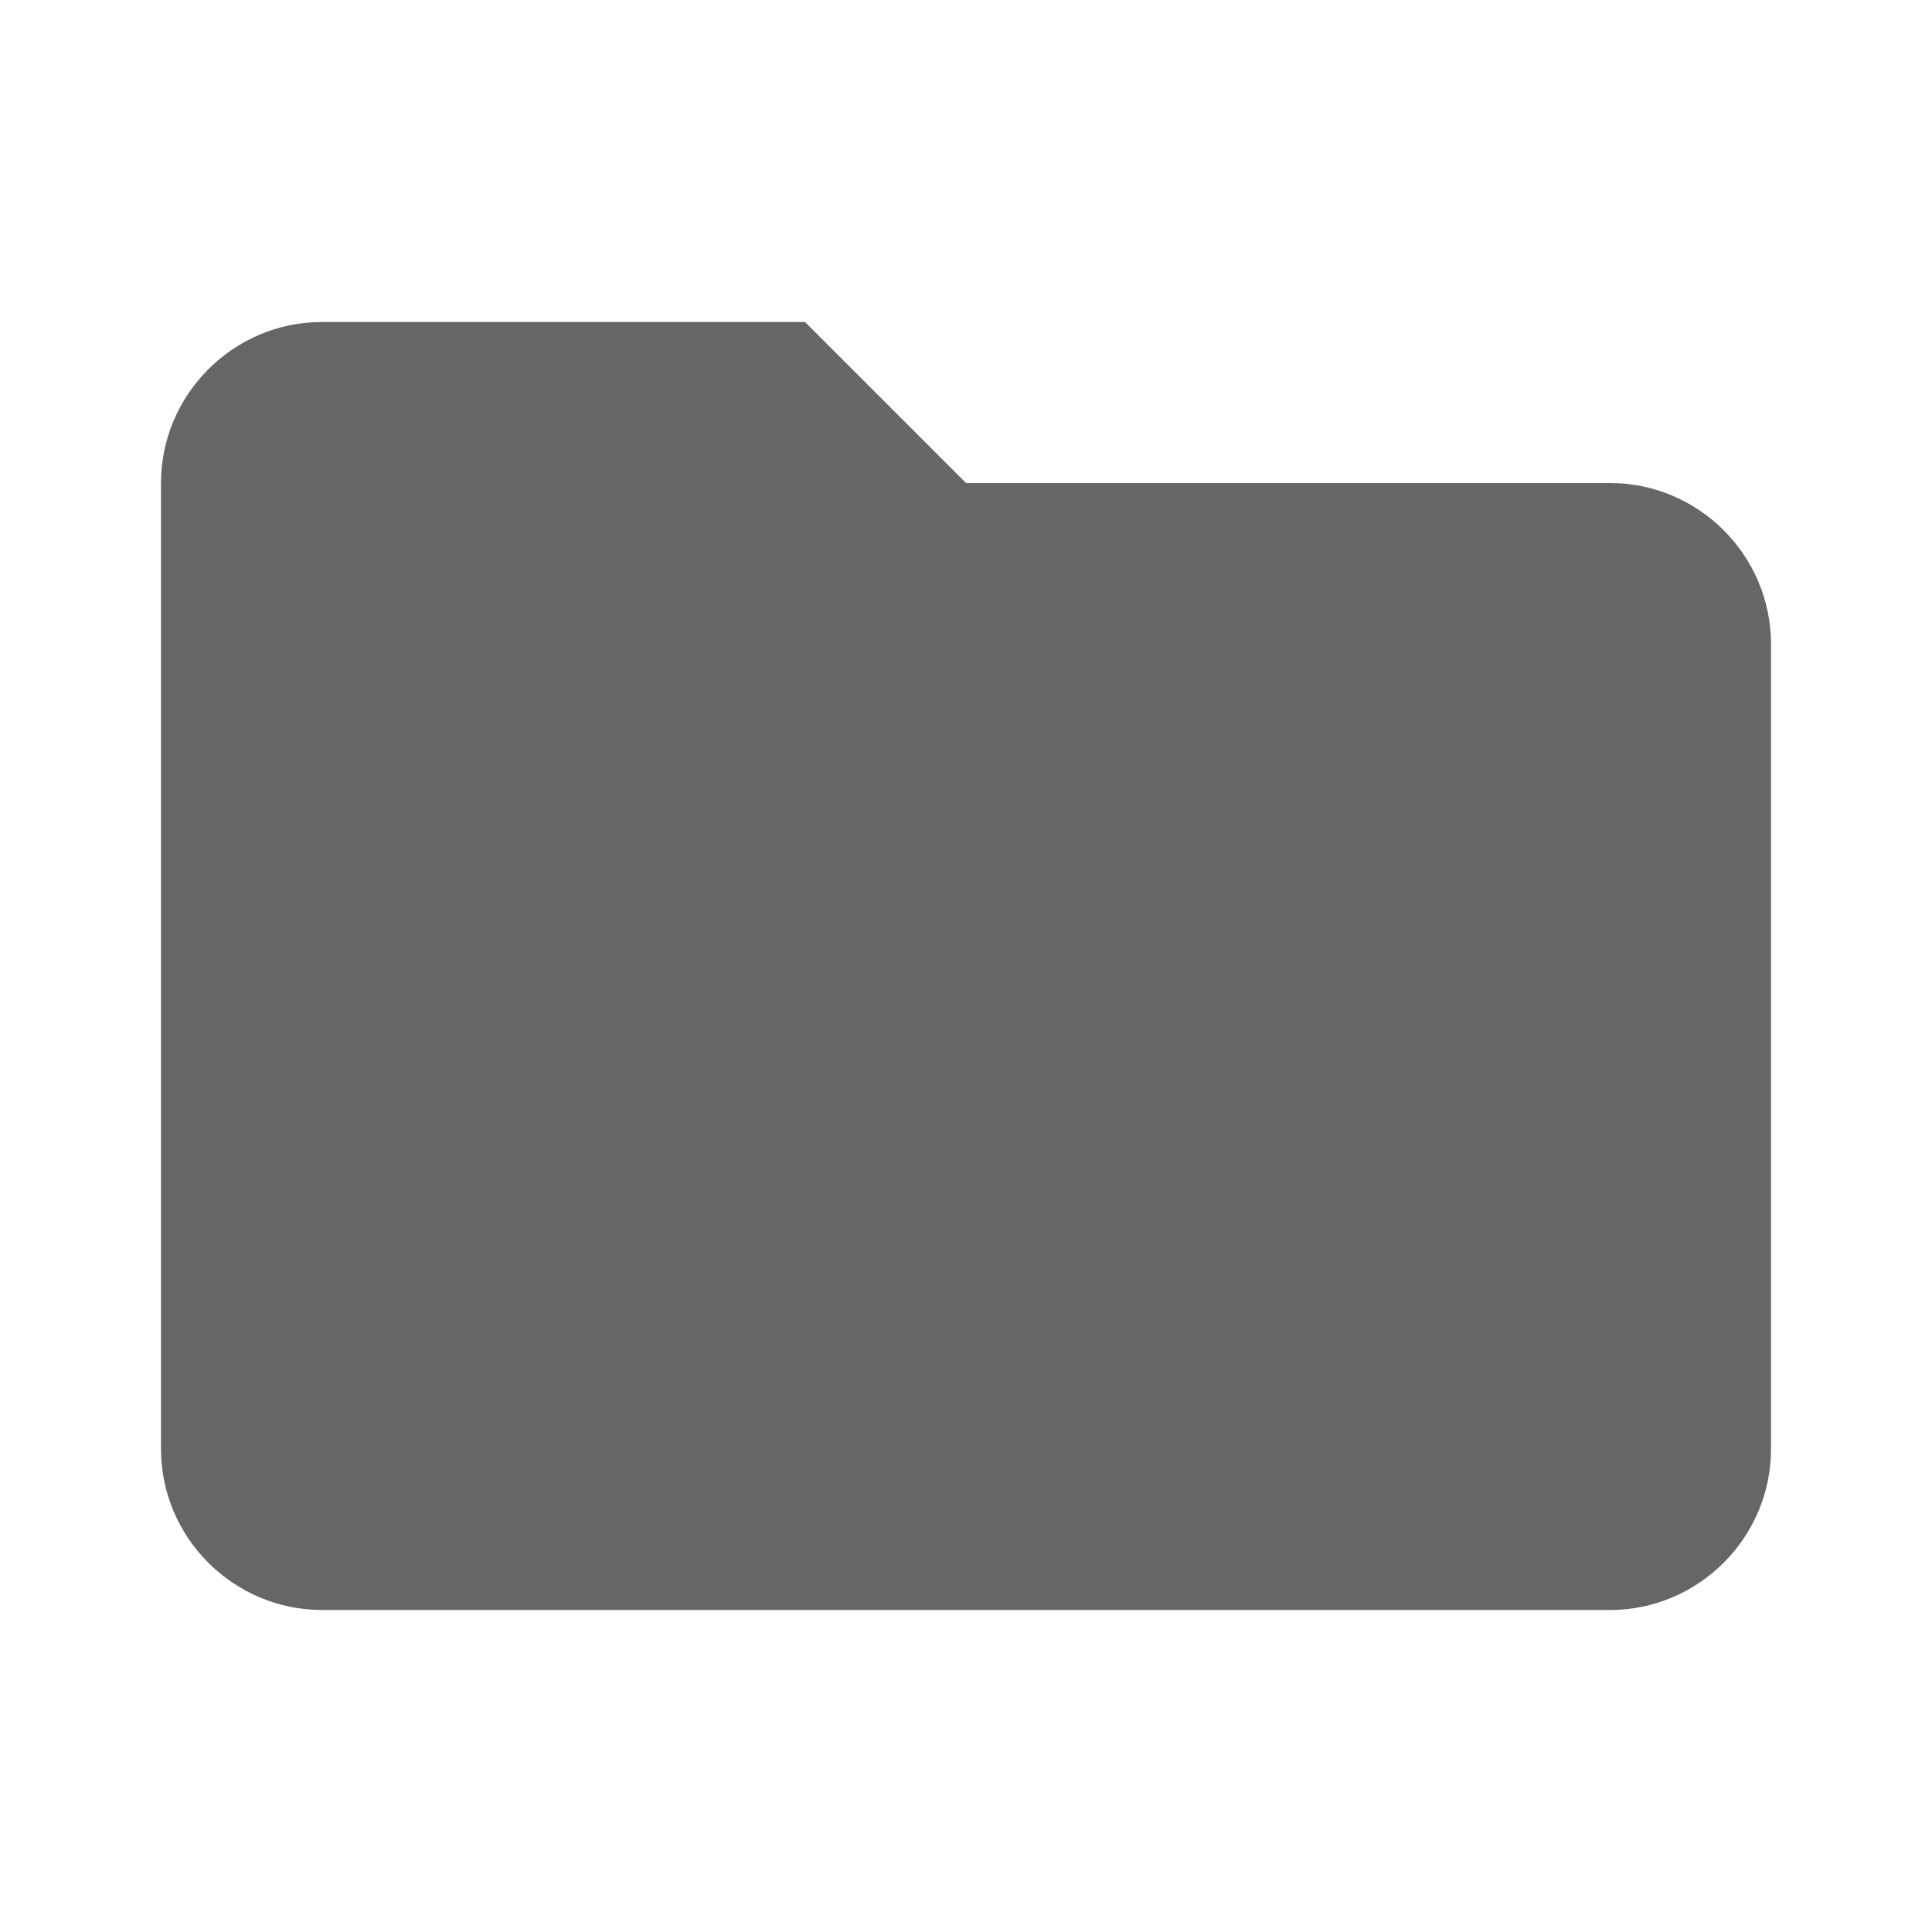
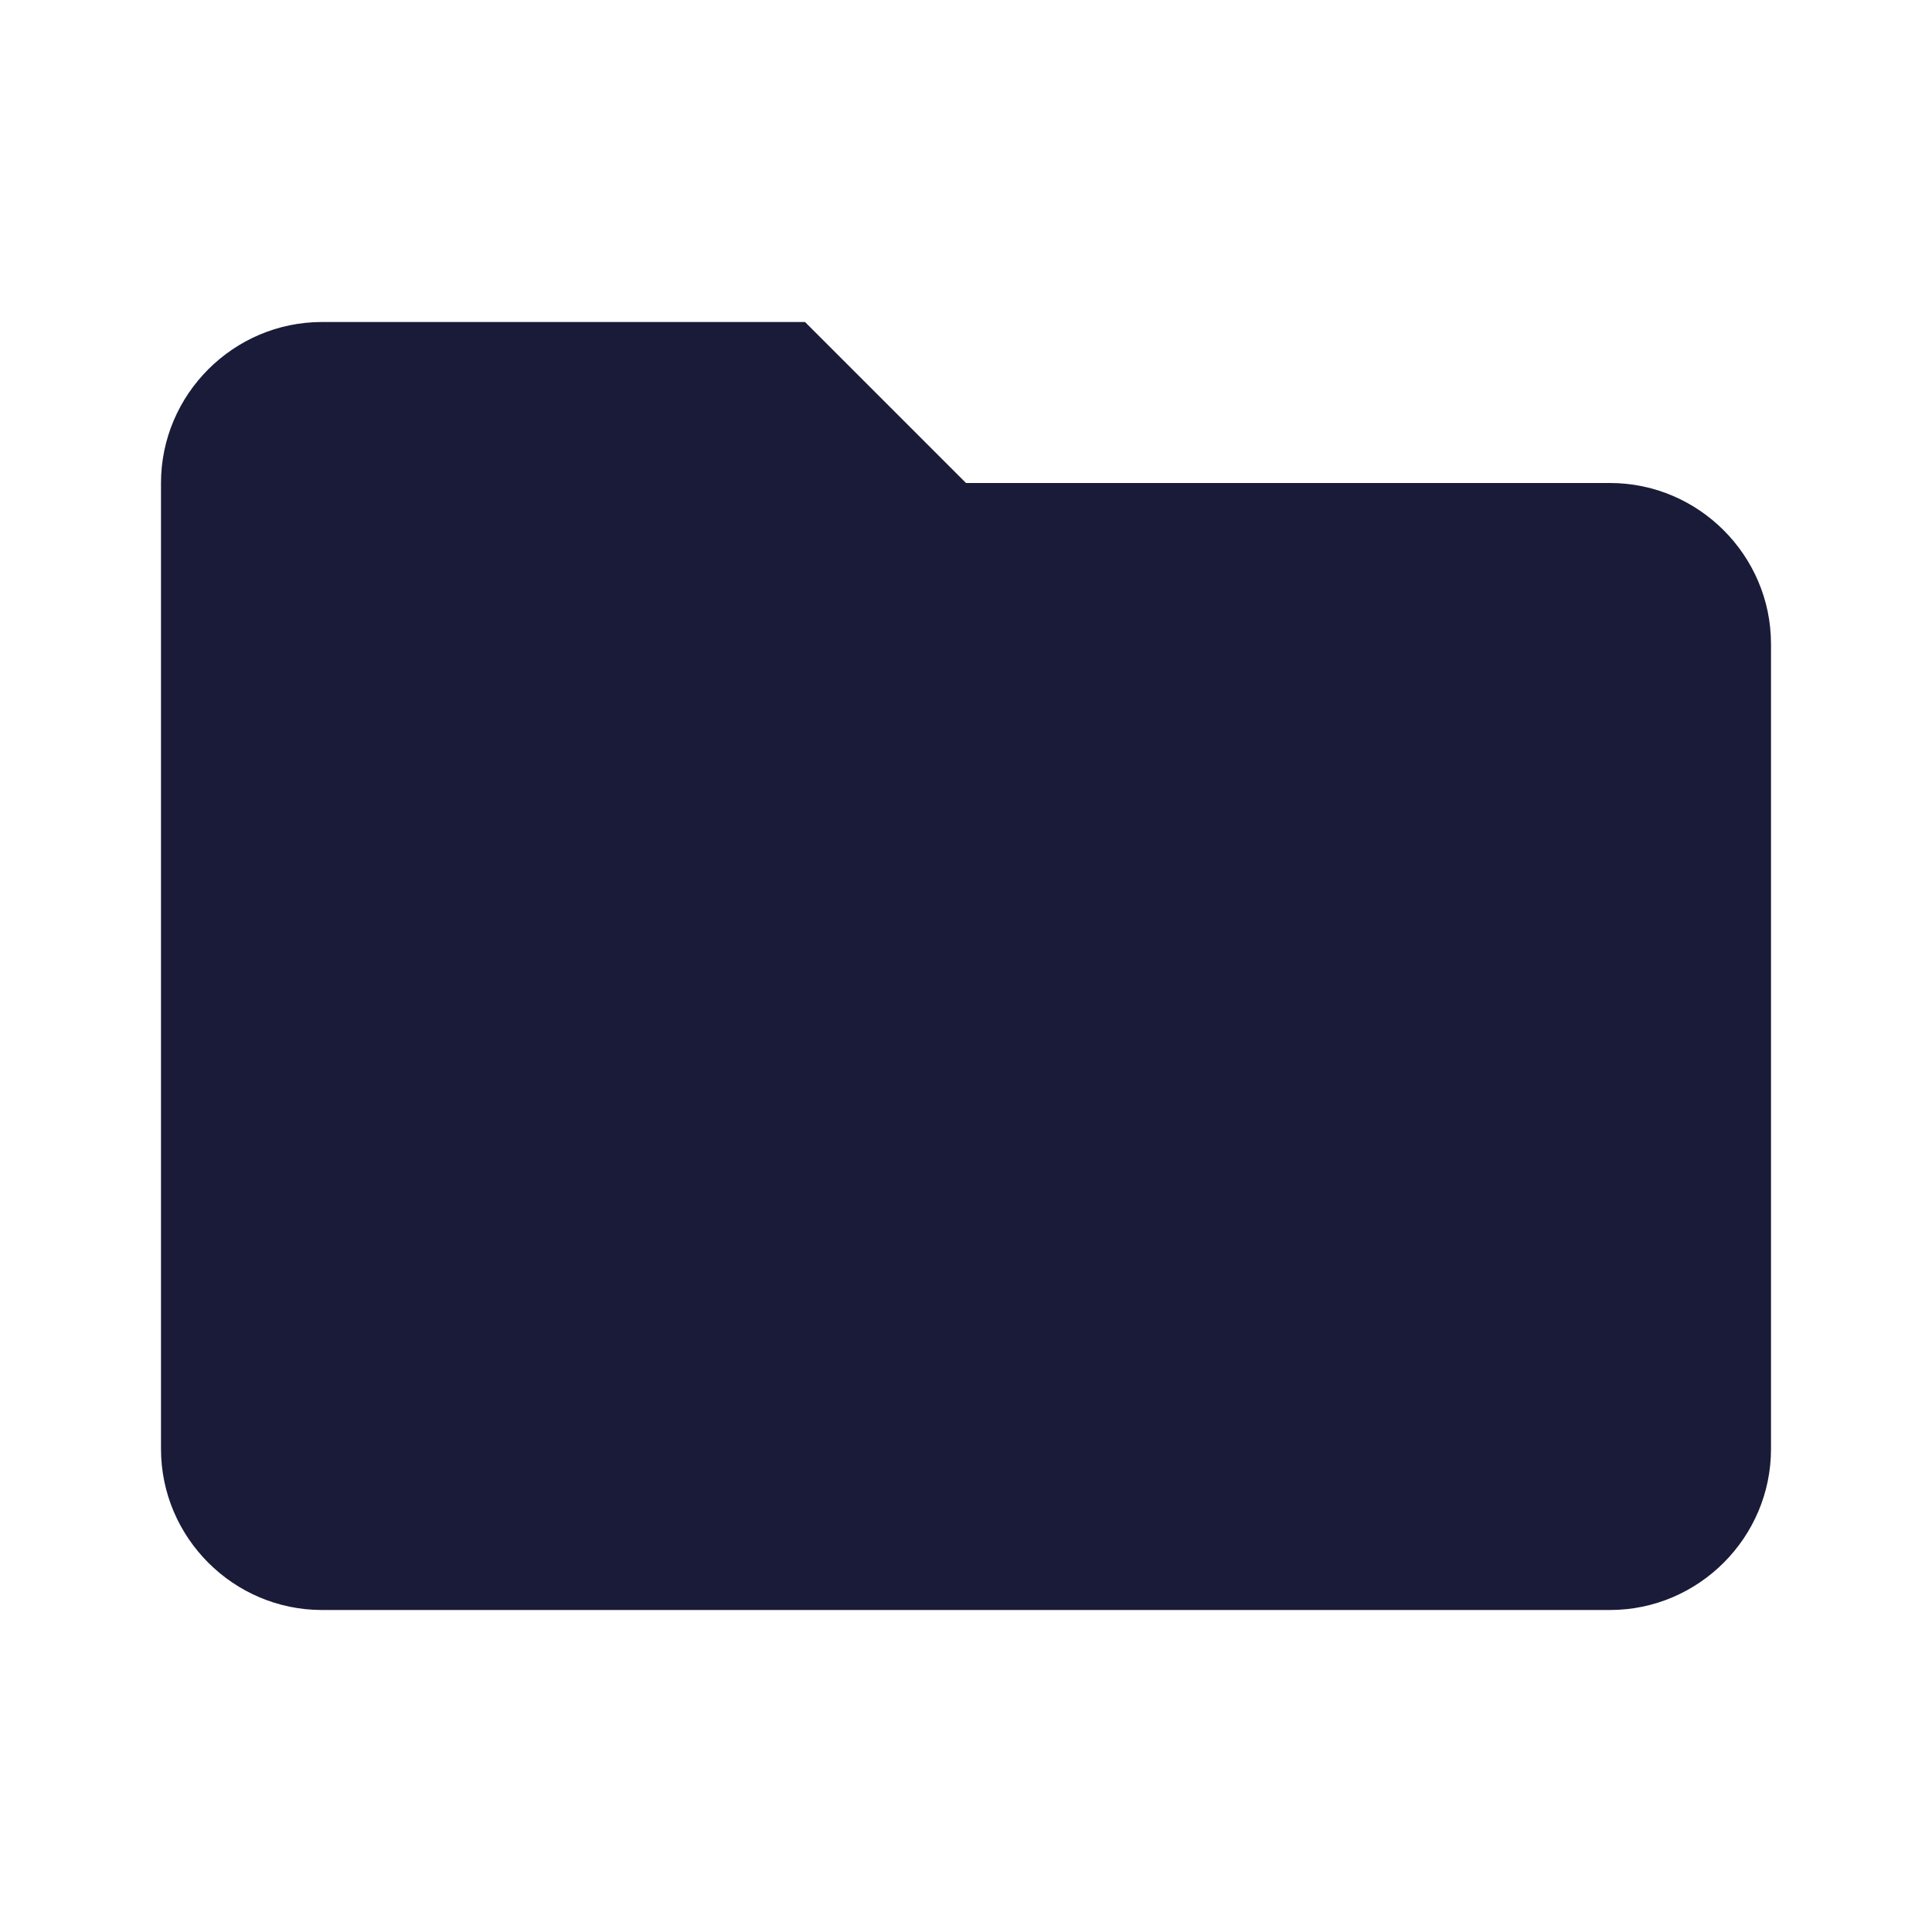
<svg xmlns="http://www.w3.org/2000/svg" width="24" height="24" viewBox="0 0 24 24">
-   <path fill="#666" d="M10 4H4c-1.1 0-2 .9-2 2v12c0 1.1.9 2 2 2h16c1.1 0 2-.9 2-2V8c0-1.1-.9-2-2-2h-8l-2-2z" />
+   <path fill="#1a1b38" d="M10 4H4c-1.1 0-2 .9-2 2v12c0 1.1.9 2 2 2h16c1.1 0 2-.9 2-2V8c0-1.1-.9-2-2-2h-8l-2-2z" />
</svg>
